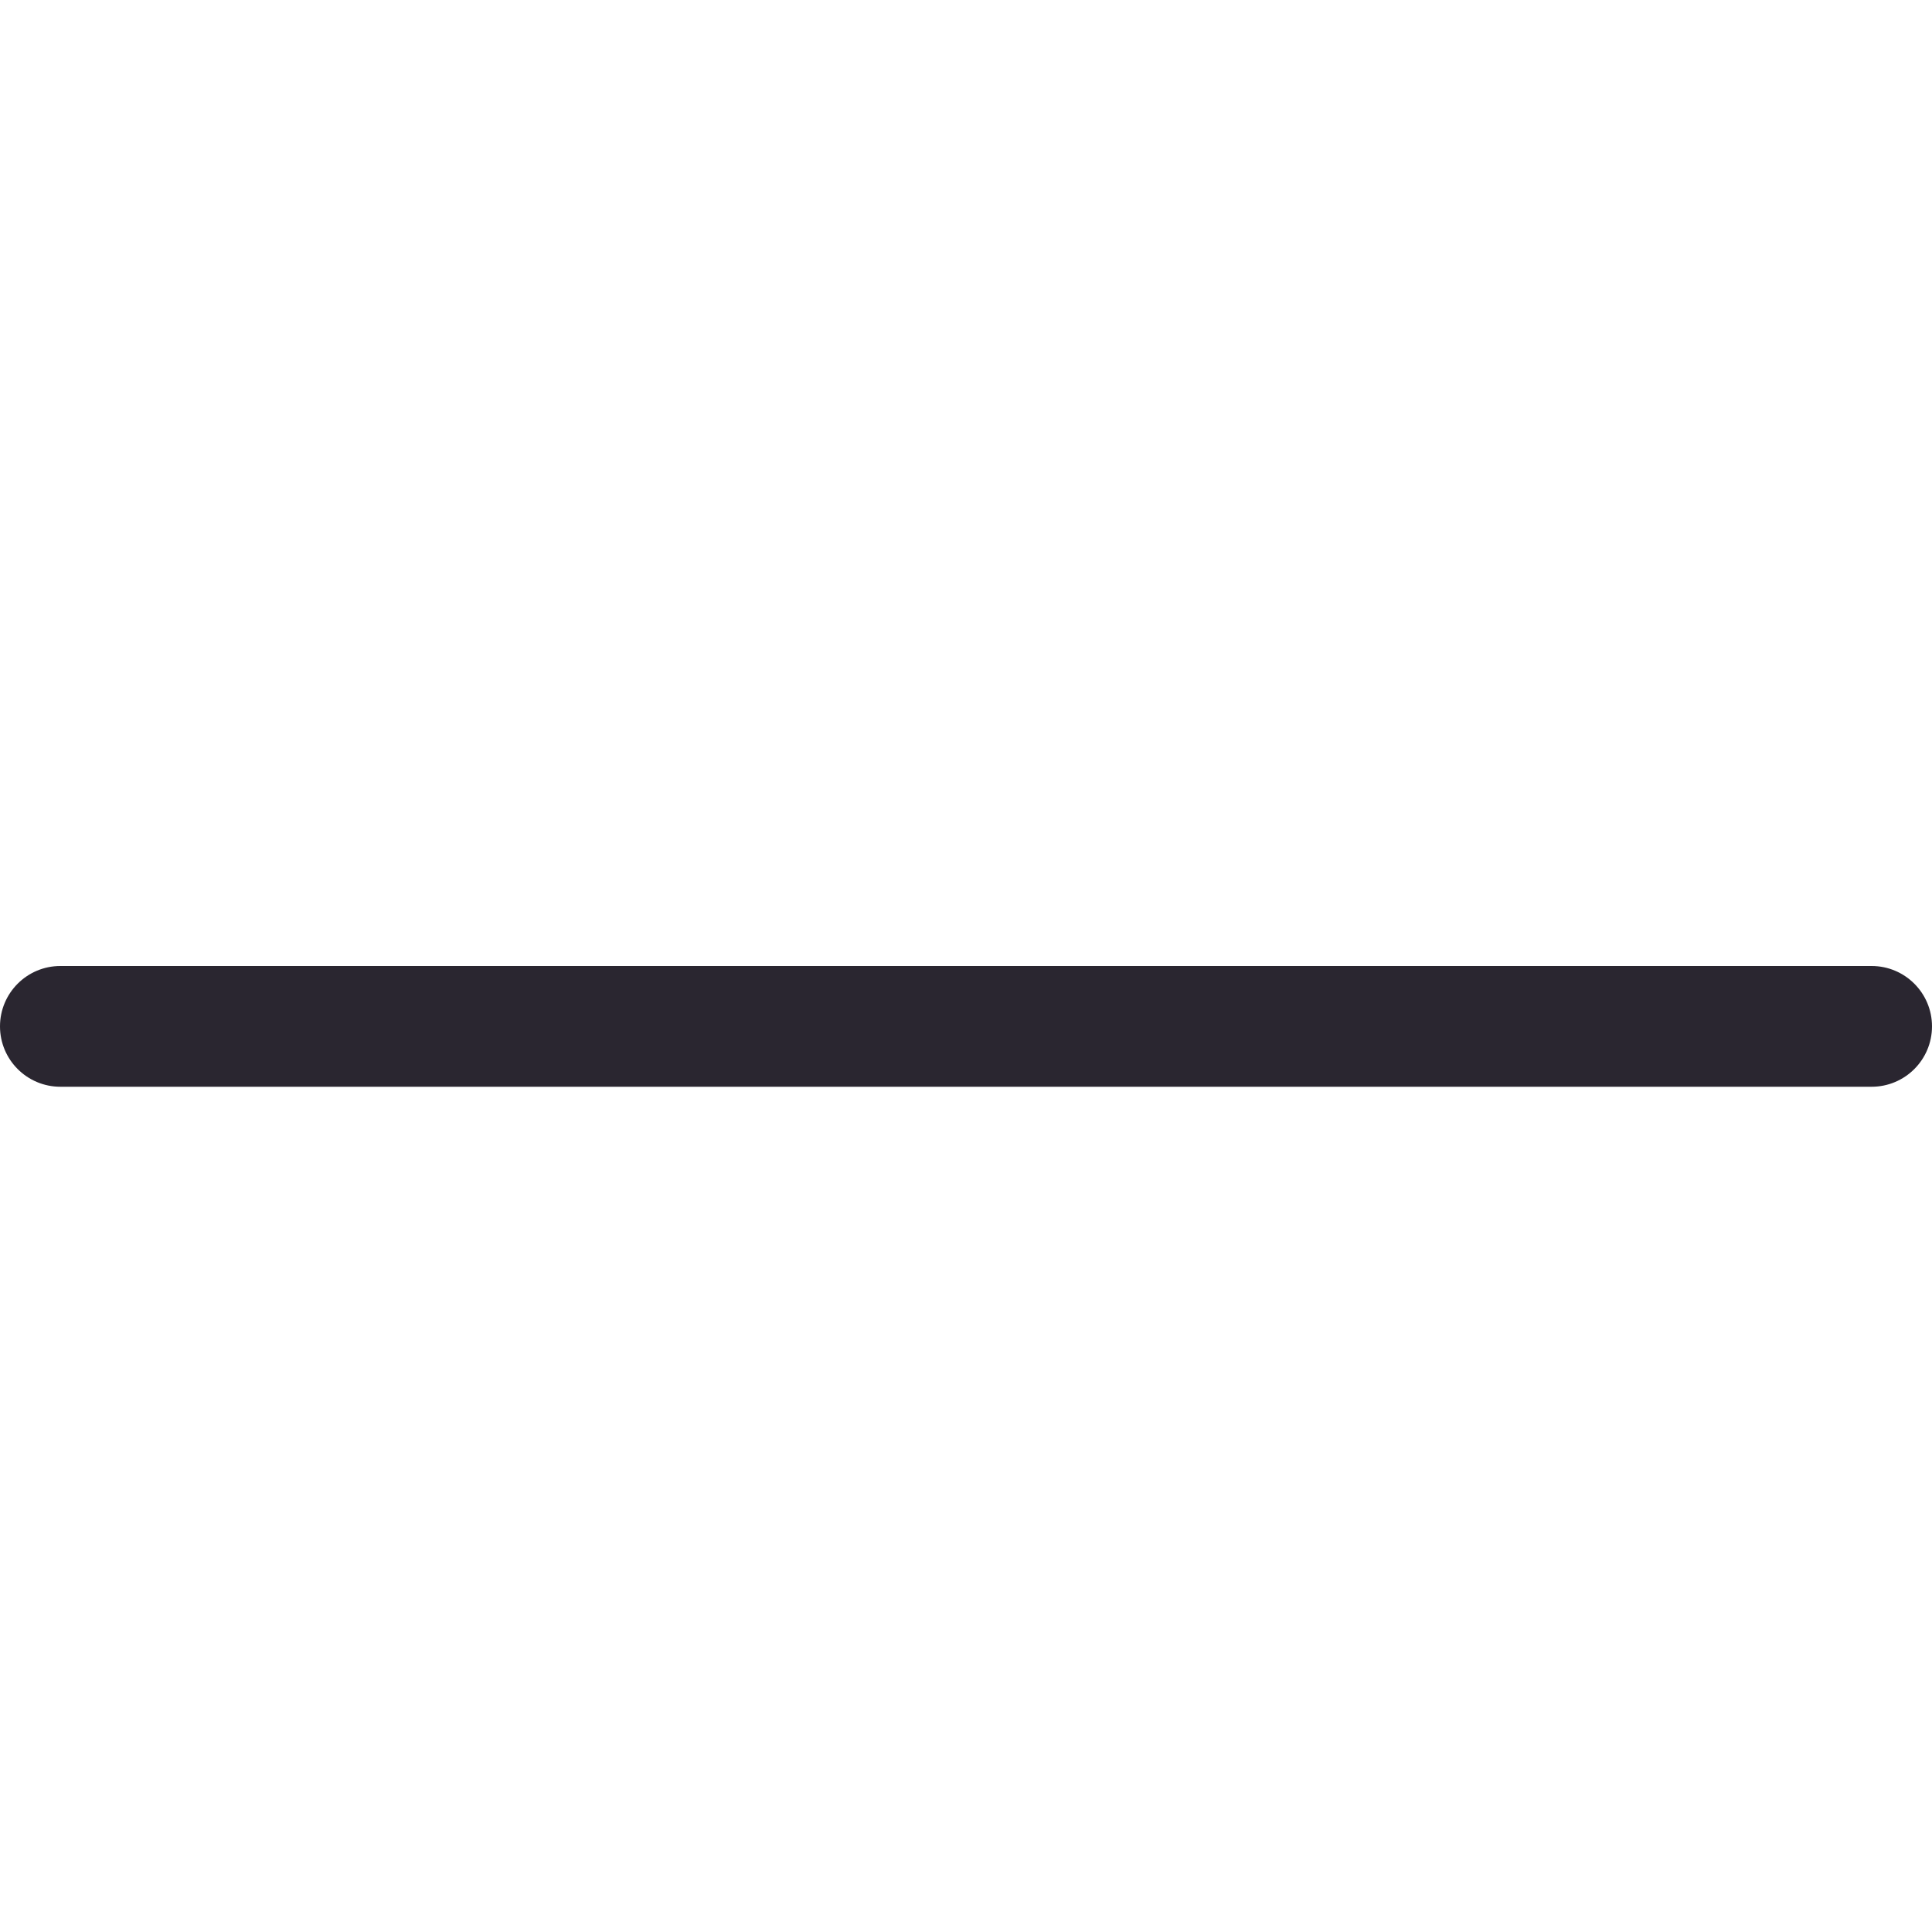
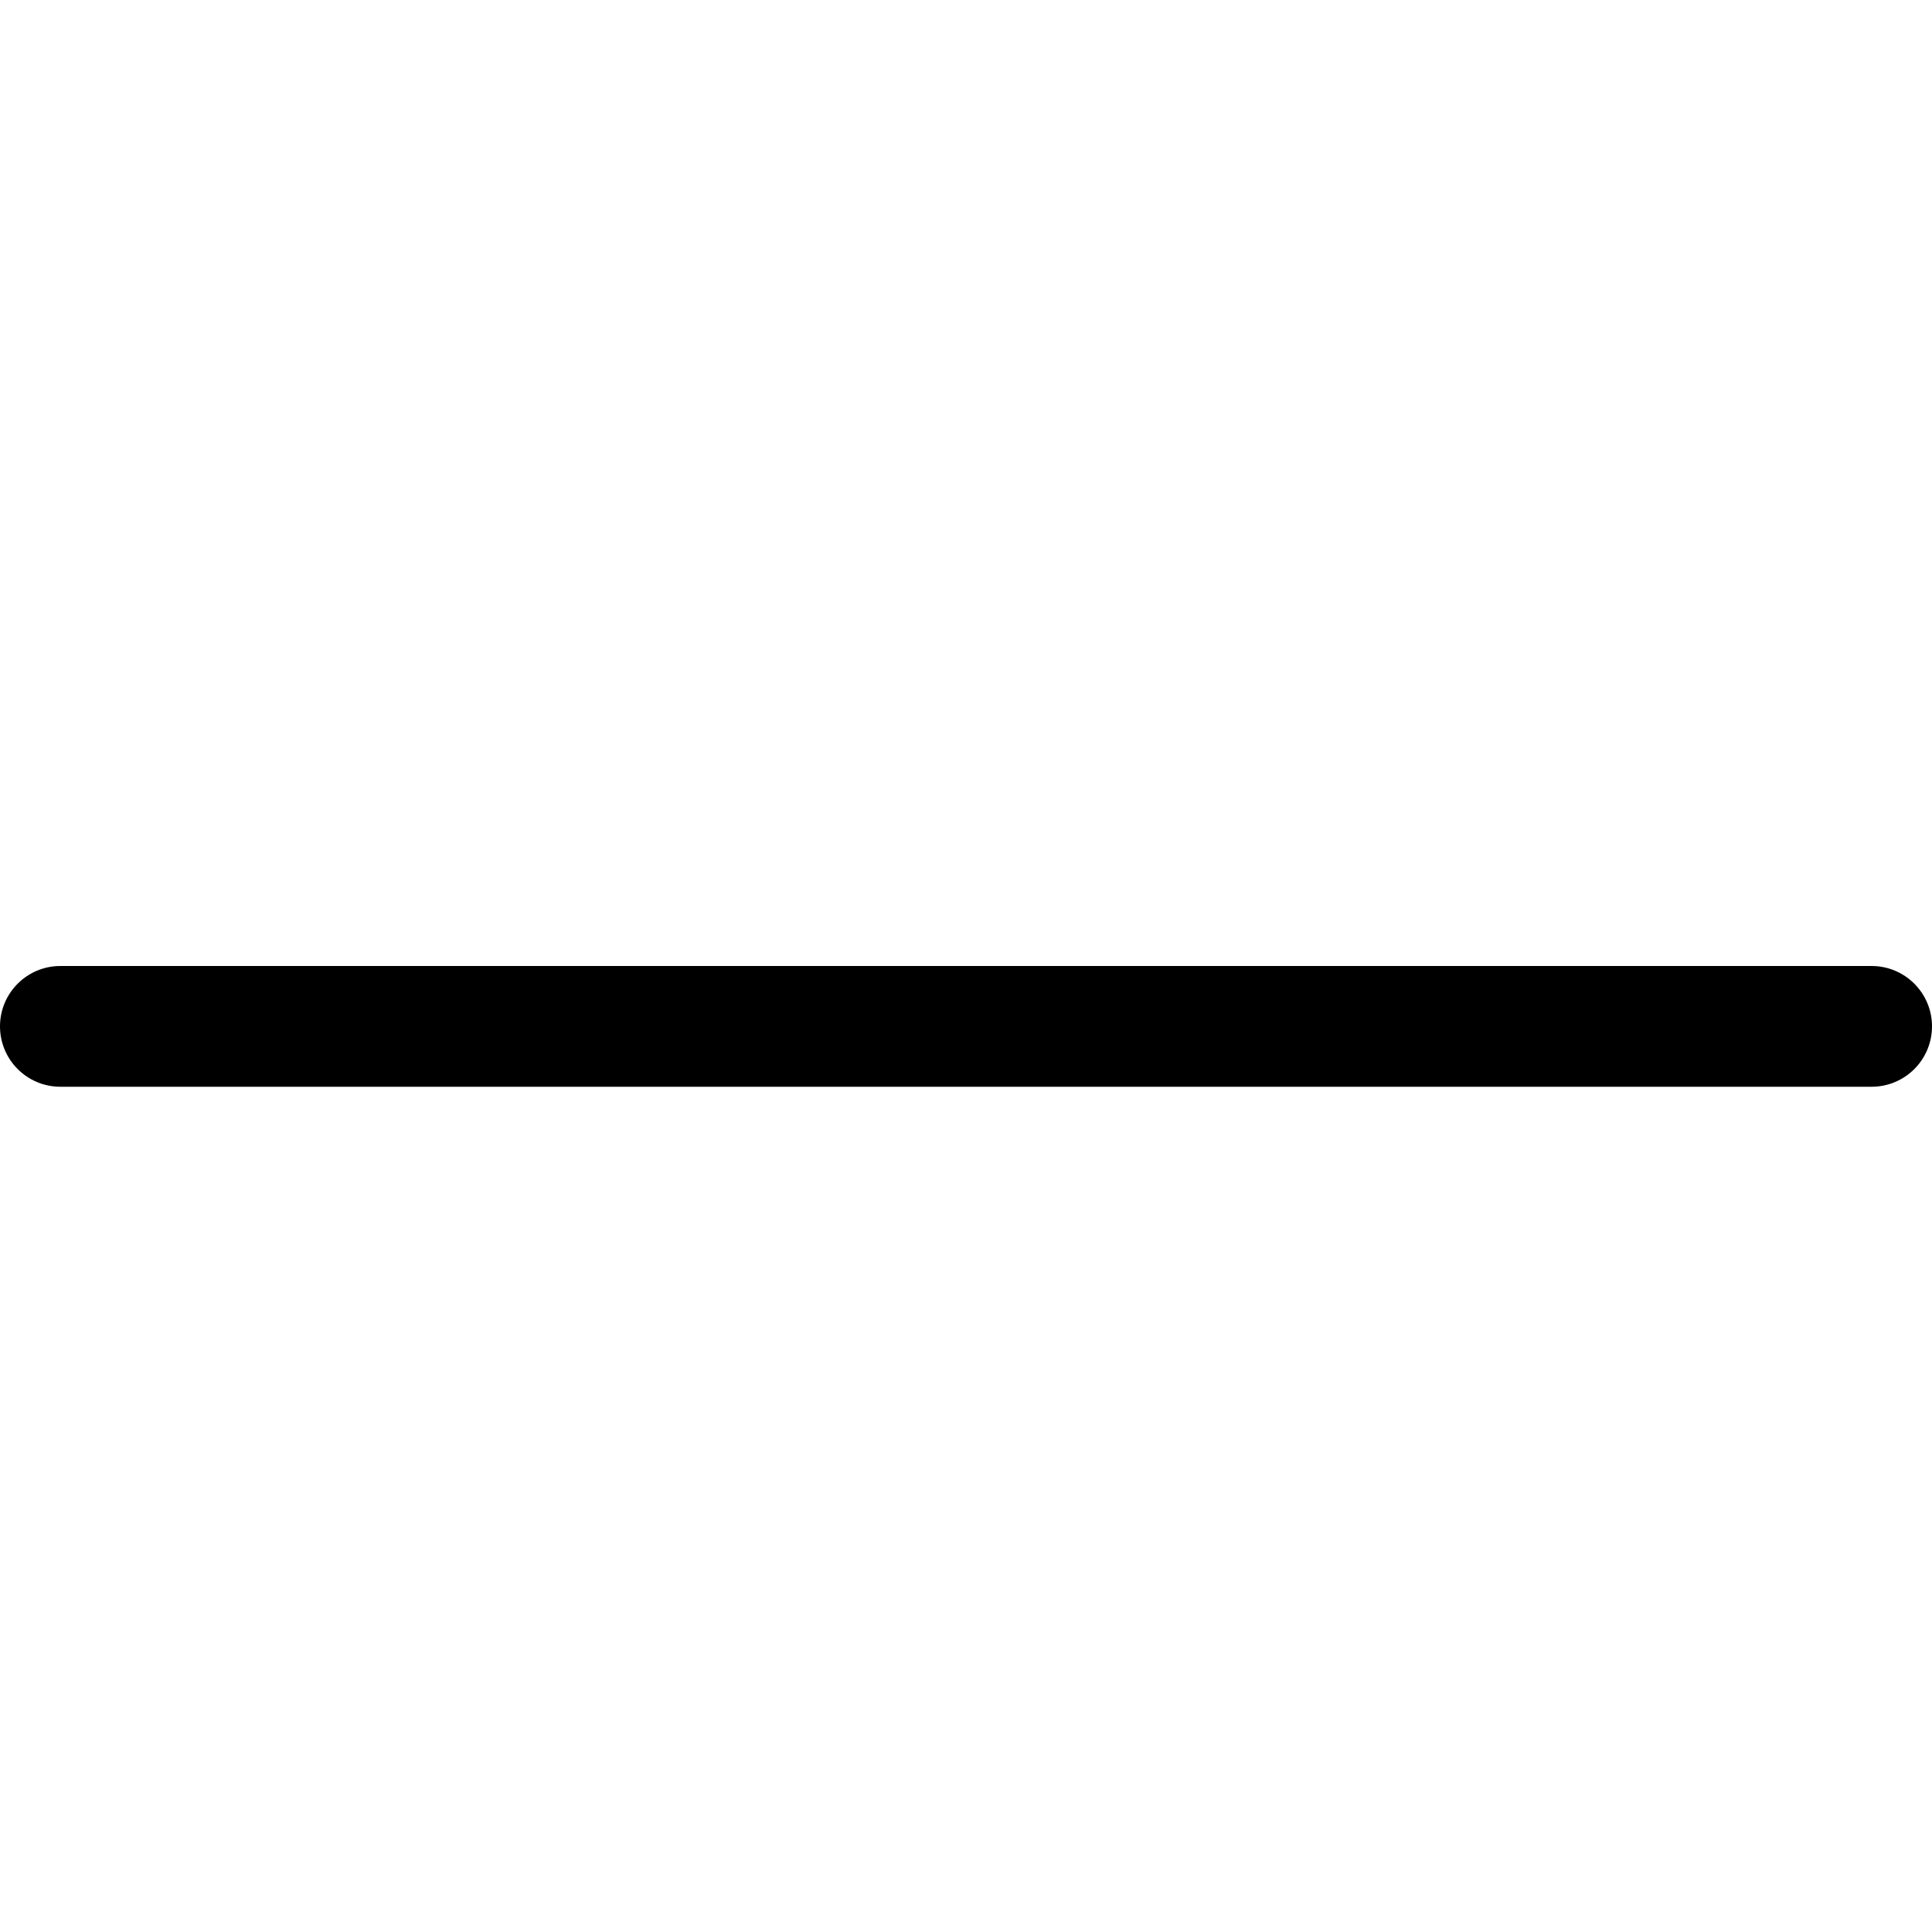
<svg xmlns="http://www.w3.org/2000/svg" width="32px" height="32px" viewBox="0 0 32 32" version="1.1">
  <defs />
  <g id="Page-1" stroke="none" stroke-width="1" fill="none" fill-rule="evenodd">
-     <g id="Remove32" fill="#2A2630">
+     <g id="Remove32" fill="#000000">
      <rect x="0" y="16" width="32" height="2" rx="1" />
    </g>
  </g>
</svg>
